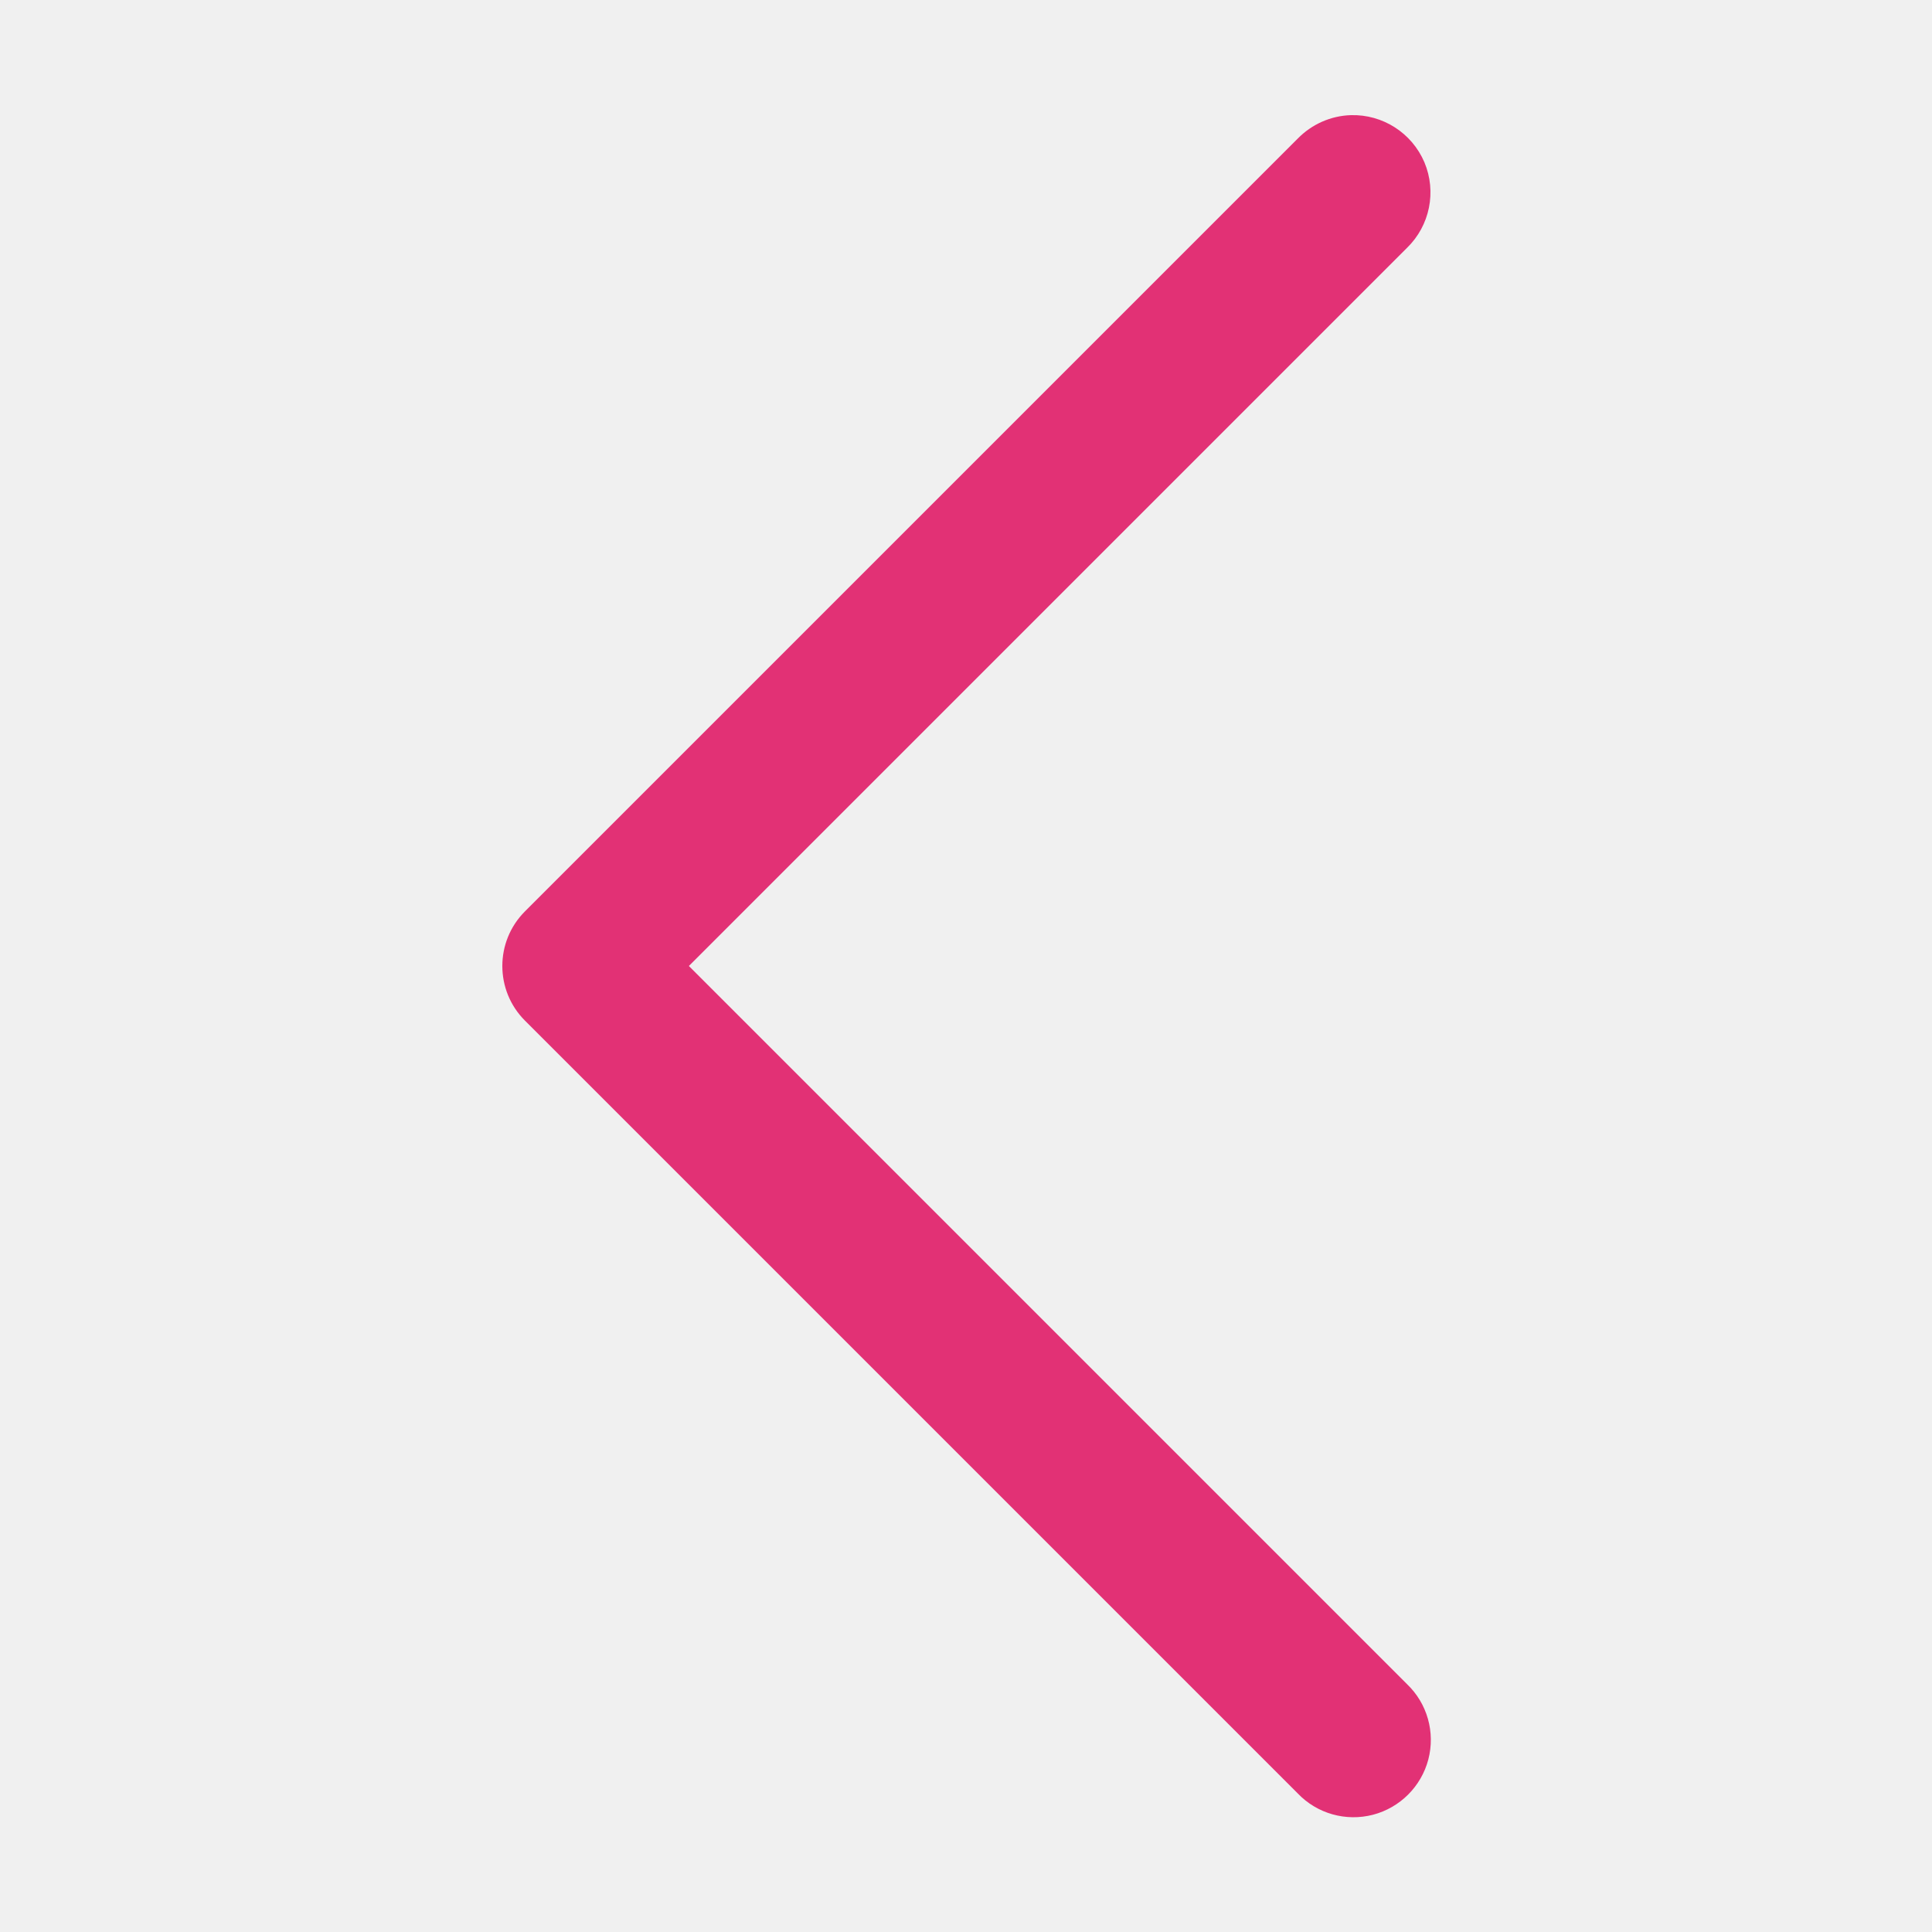
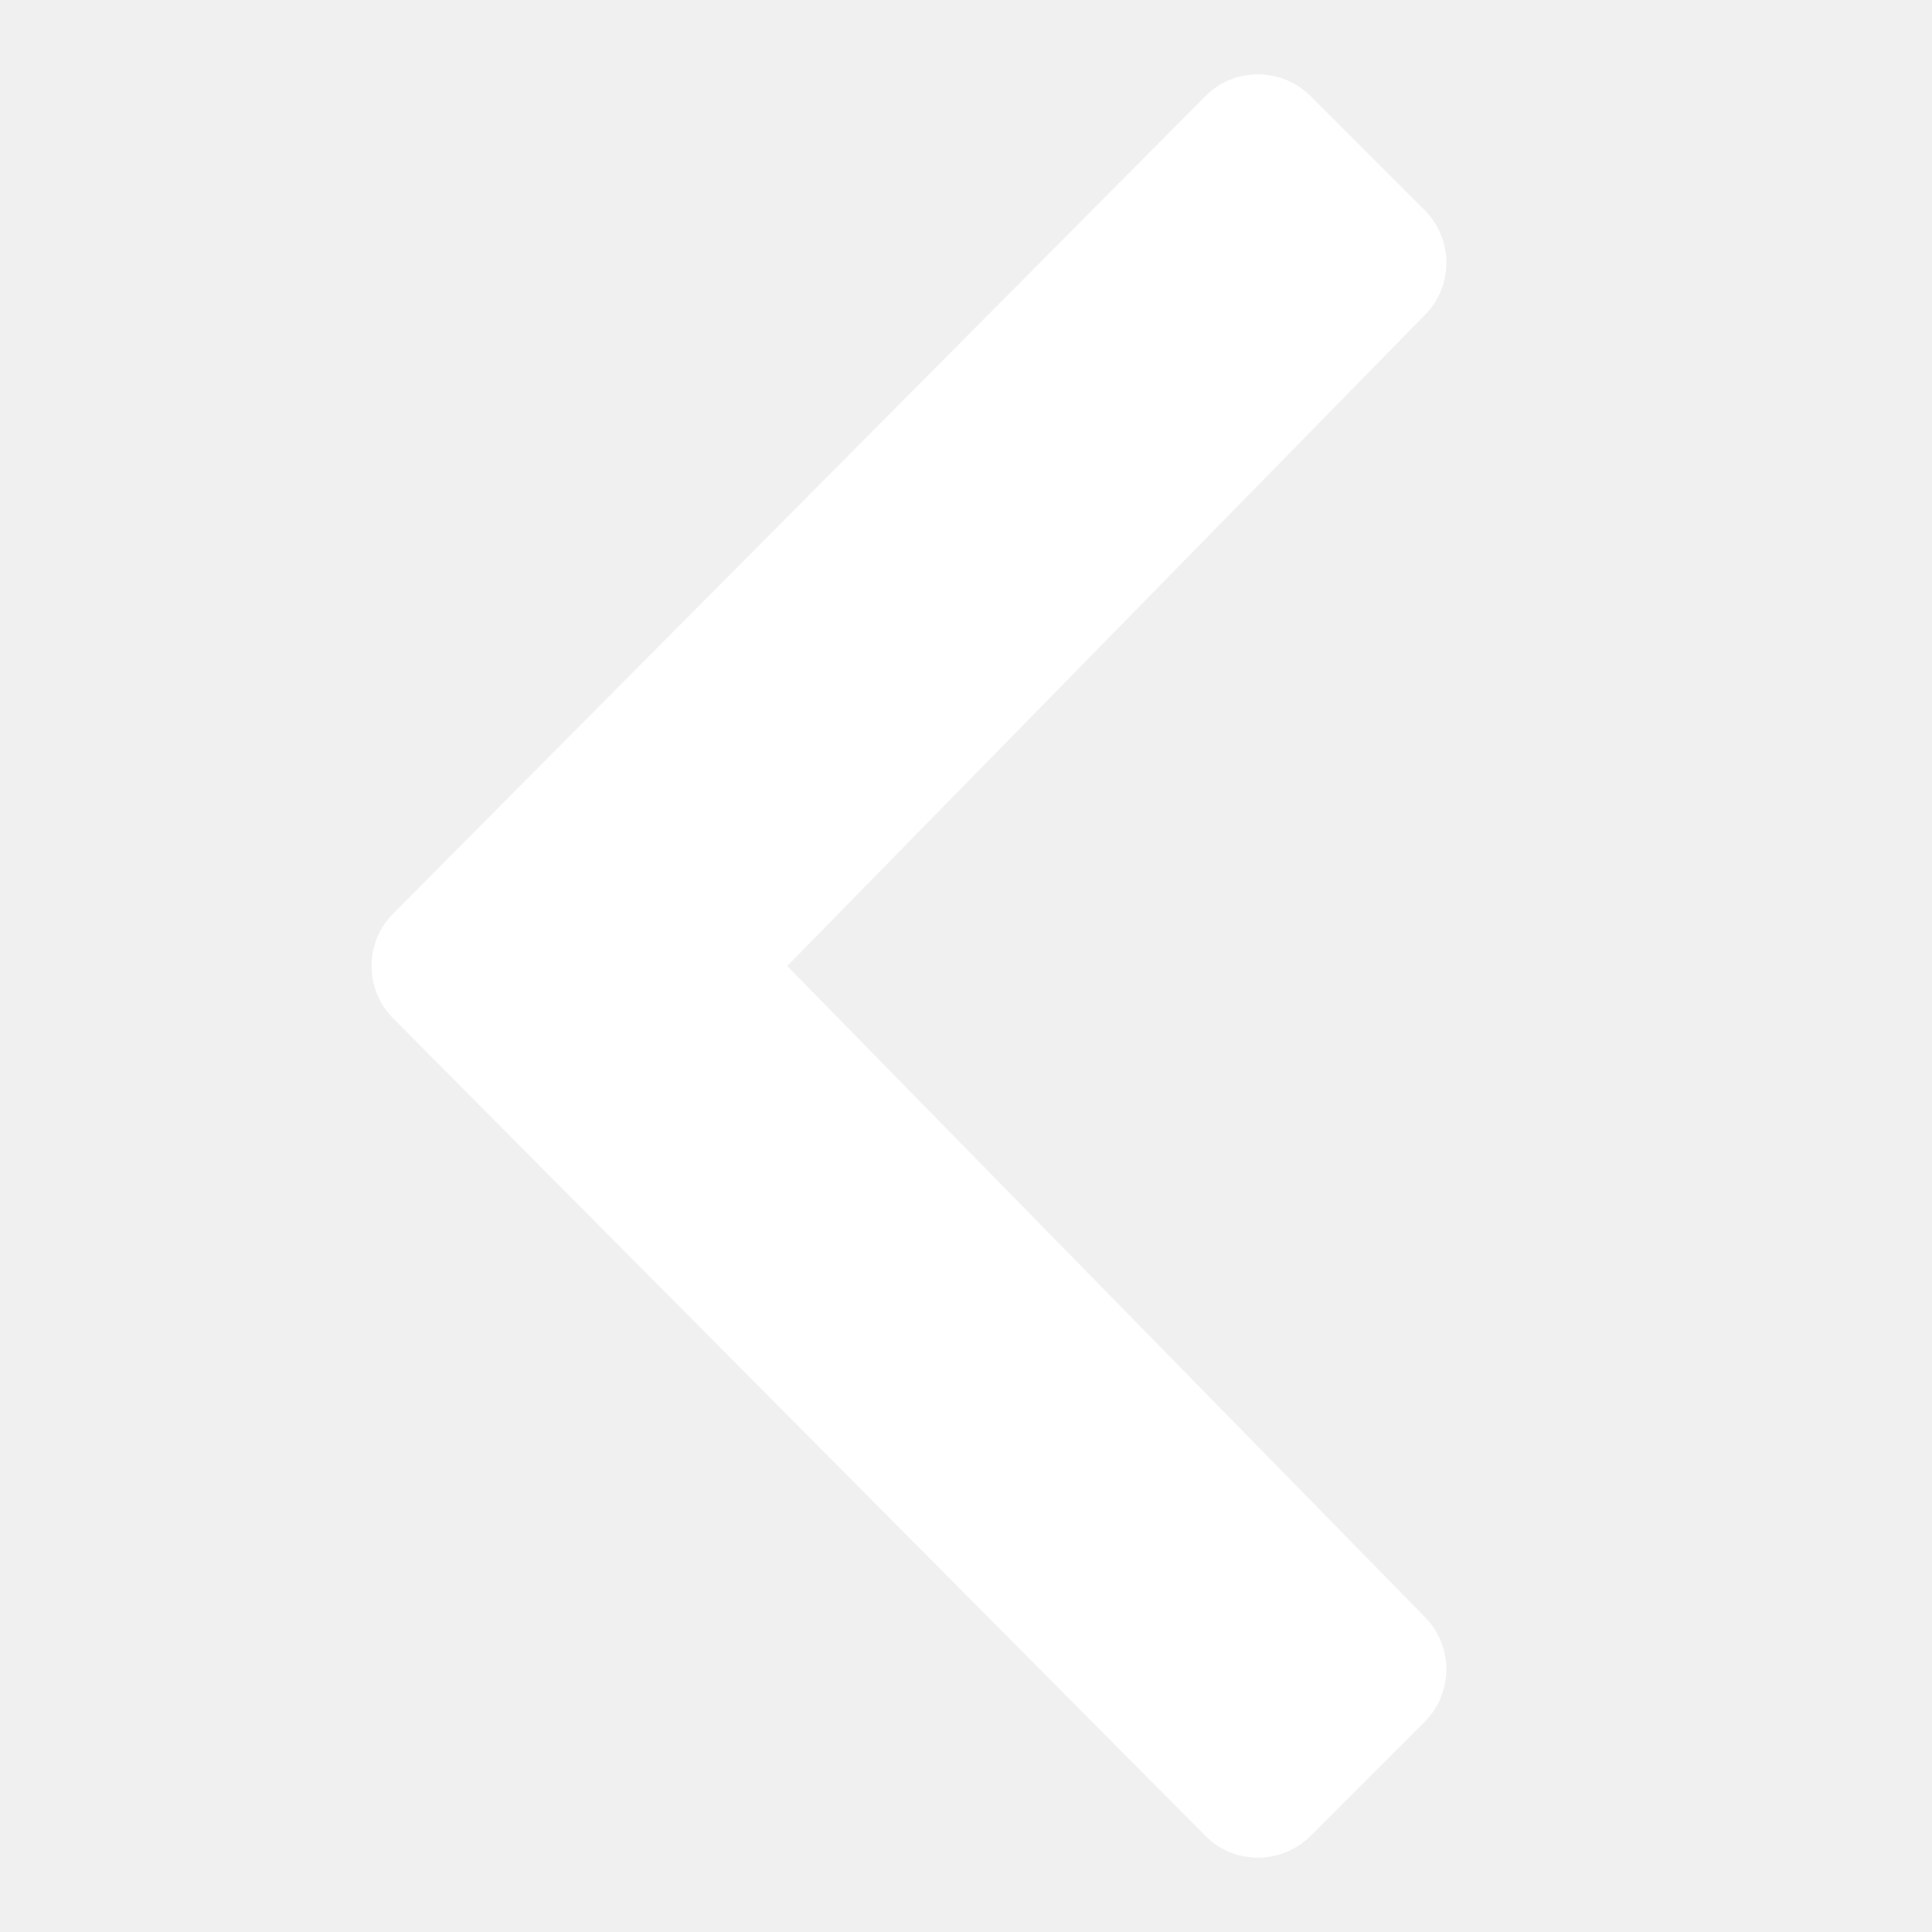
- <svg xmlns="http://www.w3.org/2000/svg" viewBox="0 0 50 50" fill="#e23175">
-   <path d="M 34.961 2.98 C 34.441 2.996 33.949 3.215 33.586 3.586 L 13.586 23.586 C 12.805 24.367 12.805 25.633 13.586 26.414 L 33.586 46.414 C 34.086 46.938 34.832 47.148 35.535 46.965 C 36.234 46.781 36.781 46.234 36.965 45.535 C 37.148 44.832 36.938 44.086 36.414 43.586 L 17.828 25 L 36.414 6.414 C 37.004 5.84 37.184 4.961 36.863 4.199 C 36.539 3.441 35.785 2.957 34.961 2.98 Z" fill="#e23175" />
+ <svg xmlns="http://www.w3.org/2000/svg" viewBox="0 0 26 26" fill="#ffffff">
+   <path d="M 10.594 13 L 19.18 4.234 C 19.562 3.844 19.559 3.219 19.172 2.828 L 17.637 1.293 C 17.242 0.902 16.609 0.902 16.219 1.297 L 5.293 12.293 C 5.098 12.488 5 12.742 5 13 C 5 13.258 5.098 13.512 5.293 13.707 L 16.219 24.703 C 16.609 25.098 17.242 25.098 17.637 24.707 L 19.172 23.172 C 19.559 22.781 19.562 22.156 19.18 21.766 Z" fill="#ffffff" />
</svg>
